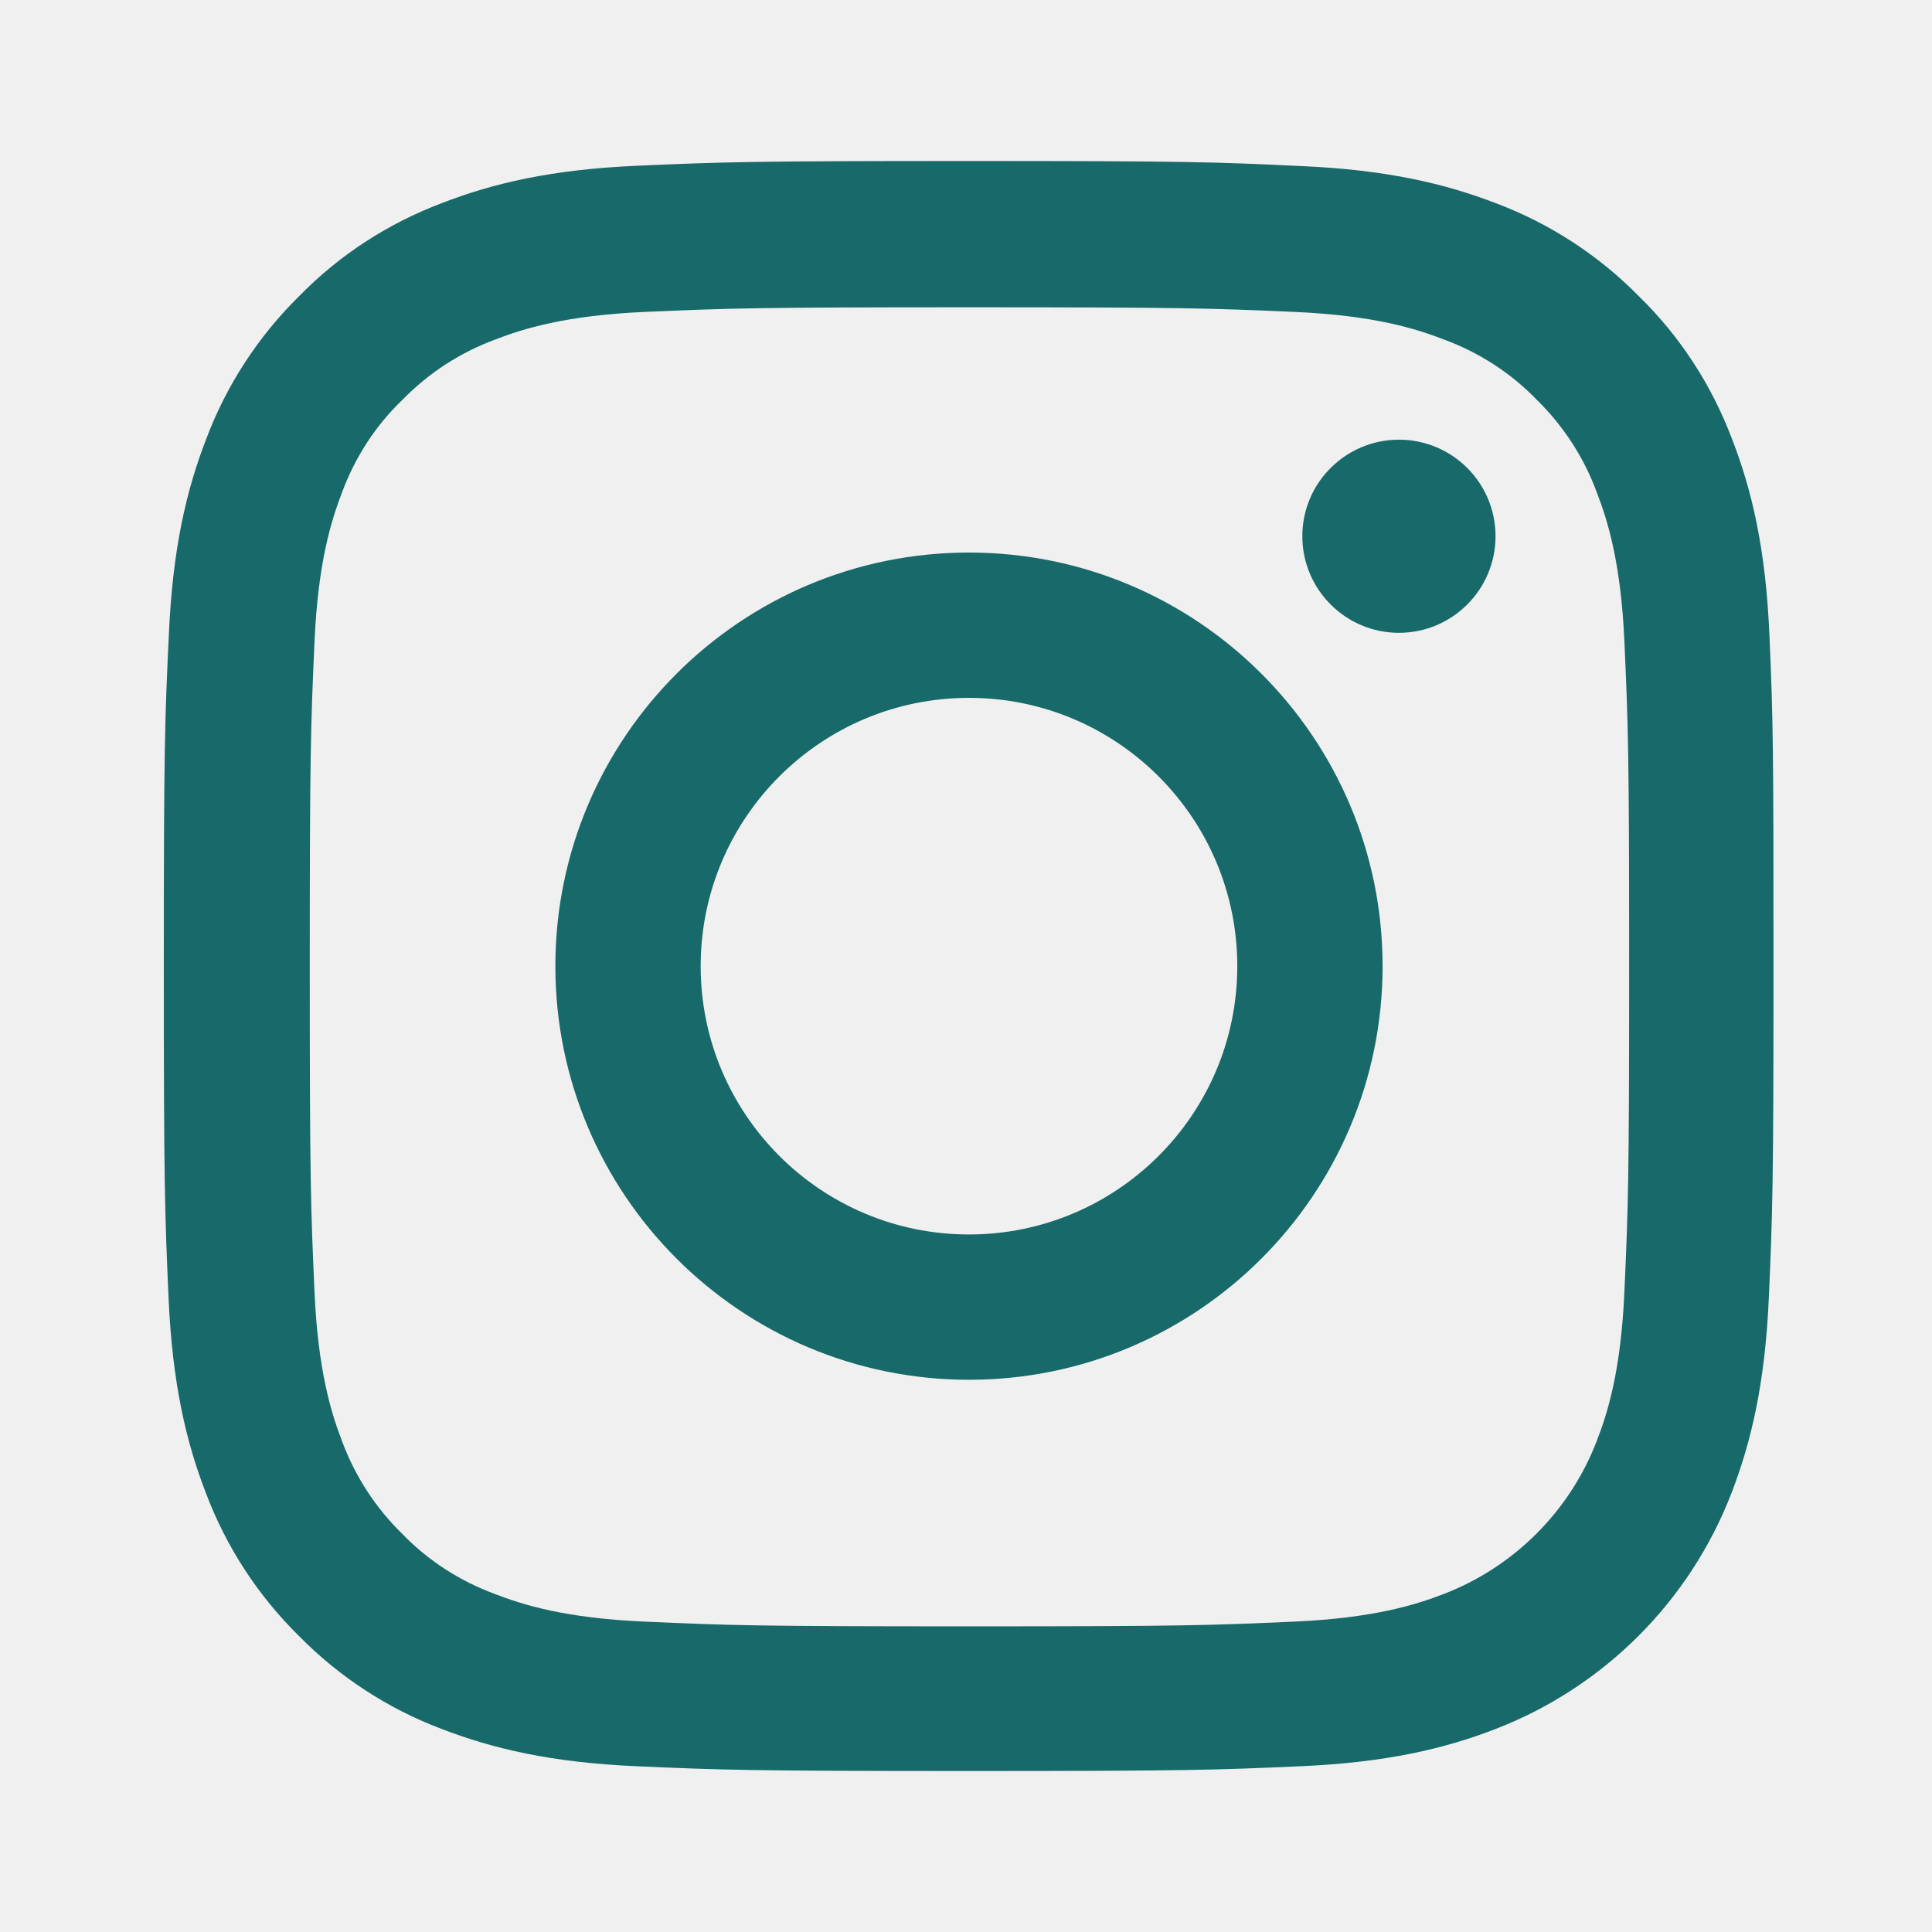
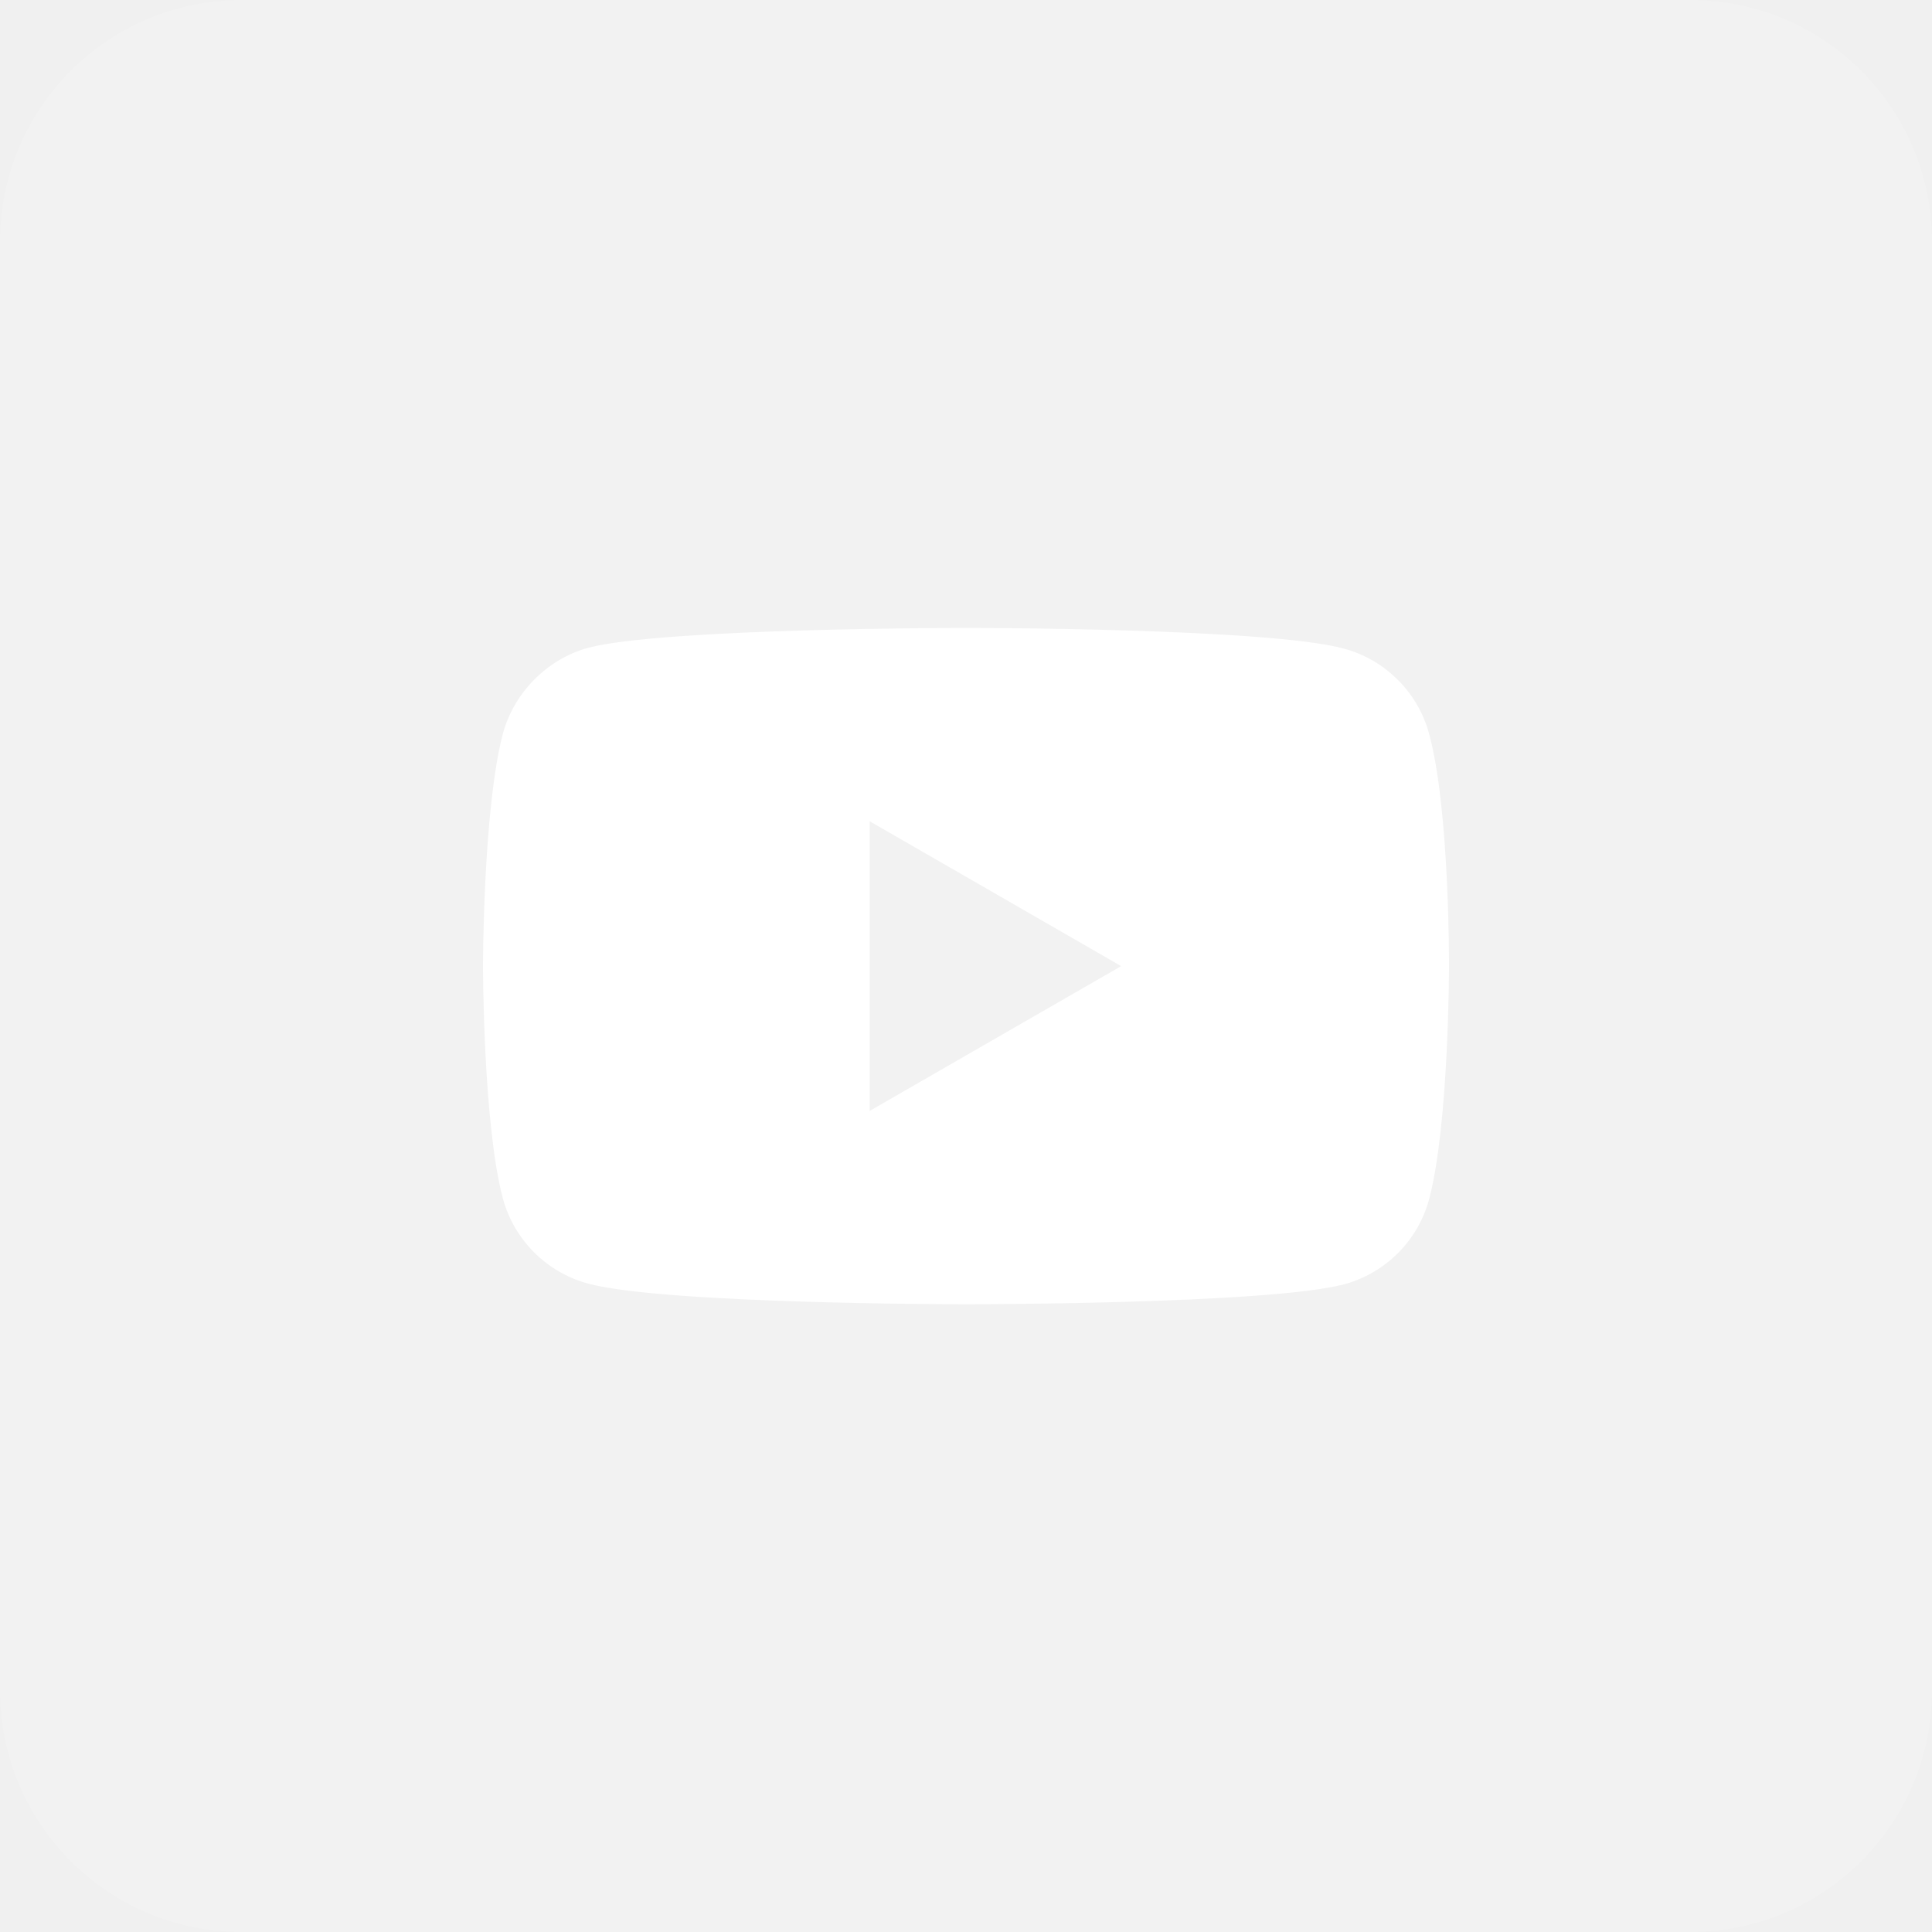
- <svg xmlns="http://www.w3.org/2000/svg" width="24" height="24" viewBox="0 0 24 24" fill="none">
-   <path d="M21.98 7.88C21.934 6.817 21.762 6.087 21.516 5.454C21.262 4.782 20.871 4.18 20.359 3.68C19.859 3.172 19.253 2.777 18.589 2.527C17.952 2.281 17.226 2.109 16.163 2.063C15.092 2.012 14.752 2 12.037 2C9.322 2 8.982 2.012 7.915 2.059C6.853 2.105 6.122 2.277 5.489 2.523C4.817 2.777 4.215 3.168 3.715 3.68C3.207 4.18 2.813 4.786 2.563 5.45C2.316 6.087 2.145 6.813 2.098 7.876C2.047 8.947 2.035 9.287 2.035 12.002C2.035 14.717 2.047 15.057 2.094 16.124C2.141 17.186 2.313 17.917 2.559 18.55C2.813 19.222 3.207 19.824 3.715 20.324C4.215 20.832 4.821 21.227 5.485 21.477C6.122 21.723 6.849 21.895 7.911 21.941C8.978 21.988 9.318 22 12.033 22C14.749 22 15.088 21.988 16.155 21.941C17.218 21.895 17.948 21.723 18.581 21.477C19.925 20.957 20.988 19.894 21.508 18.55C21.754 17.913 21.926 17.186 21.973 16.124C22.02 15.057 22.031 14.717 22.031 12.002C22.031 9.287 22.027 8.947 21.98 7.88ZM20.179 16.046C20.136 17.023 19.972 17.55 19.835 17.901C19.5 18.773 18.808 19.464 17.937 19.8C17.585 19.937 17.054 20.101 16.081 20.144C15.026 20.191 14.71 20.203 12.041 20.203C9.373 20.203 9.052 20.191 8.001 20.144C7.024 20.101 6.497 19.937 6.145 19.8C5.712 19.64 5.317 19.386 4.997 19.054C4.665 18.73 4.411 18.339 4.25 17.905C4.114 17.554 3.95 17.023 3.907 16.05C3.86 14.995 3.848 14.678 3.848 12.01C3.848 9.341 3.86 9.021 3.907 7.97C3.95 6.993 4.114 6.466 4.25 6.114C4.411 5.68 4.665 5.286 5.001 4.965C5.325 4.633 5.716 4.379 6.149 4.219C6.501 4.082 7.032 3.918 8.005 3.875C9.06 3.829 9.377 3.817 12.045 3.817C14.717 3.817 15.034 3.829 16.085 3.875C17.062 3.918 17.589 4.082 17.941 4.219C18.374 4.379 18.769 4.633 19.089 4.965C19.421 5.29 19.675 5.68 19.835 6.114C19.972 6.466 20.136 6.997 20.179 7.97C20.226 9.025 20.238 9.341 20.238 12.01C20.238 14.678 20.226 14.991 20.179 16.046Z" fill="#17696A" />
-   <path d="M12.037 6.864C9.201 6.864 6.899 9.165 6.899 12.002C6.899 14.838 9.201 17.14 12.037 17.14C14.874 17.14 17.175 14.838 17.175 12.002C17.175 9.165 14.874 6.864 12.037 6.864ZM12.037 15.335C10.197 15.335 8.704 13.842 8.704 12.002C8.704 10.162 10.197 8.669 12.037 8.669C13.877 8.669 15.37 10.162 15.37 12.002C15.37 13.842 13.877 15.335 12.037 15.335Z" fill="#17696A" />
-   <path d="M18.578 6.661C18.578 7.323 18.041 7.861 17.378 7.861C16.716 7.861 16.178 7.323 16.178 6.661C16.178 5.999 16.716 5.462 17.378 5.462C18.041 5.462 18.578 5.999 18.578 6.661Z" fill="#17696A" />
+ <svg xmlns="http://www.w3.org/2000/svg" width="32" height="32" viewBox="0 0 32 32" fill="none">
+   <rect opacity="0.12" width="32" height="32" rx="4" fill="white" />
+   <path fill-rule="evenodd" clip-rule="evenodd" d="M22.26 10.743C22.945 10.928 23.486 11.468 23.67 12.153C24.013 13.405 24 16.015 24 16.015C24 16.015 24 18.611 23.671 19.863C23.486 20.549 22.946 21.089 22.26 21.273C21.008 21.603 16 21.603 16 21.603C16 21.603 11.005 21.603 9.74 21.26C9.054 21.076 8.514 20.535 8.329 19.85C8 18.611 8 16.002 8 16.002C8 16.002 8 13.405 8.329 12.153C8.514 11.468 9.068 10.914 9.74 10.73C10.992 10.4 16 10.4 16 10.4C16 10.4 21.008 10.4 22.26 10.743ZM18.57 16.002L14.405 18.4V13.603L18.57 16.002Z" fill="white" />
</svg>
